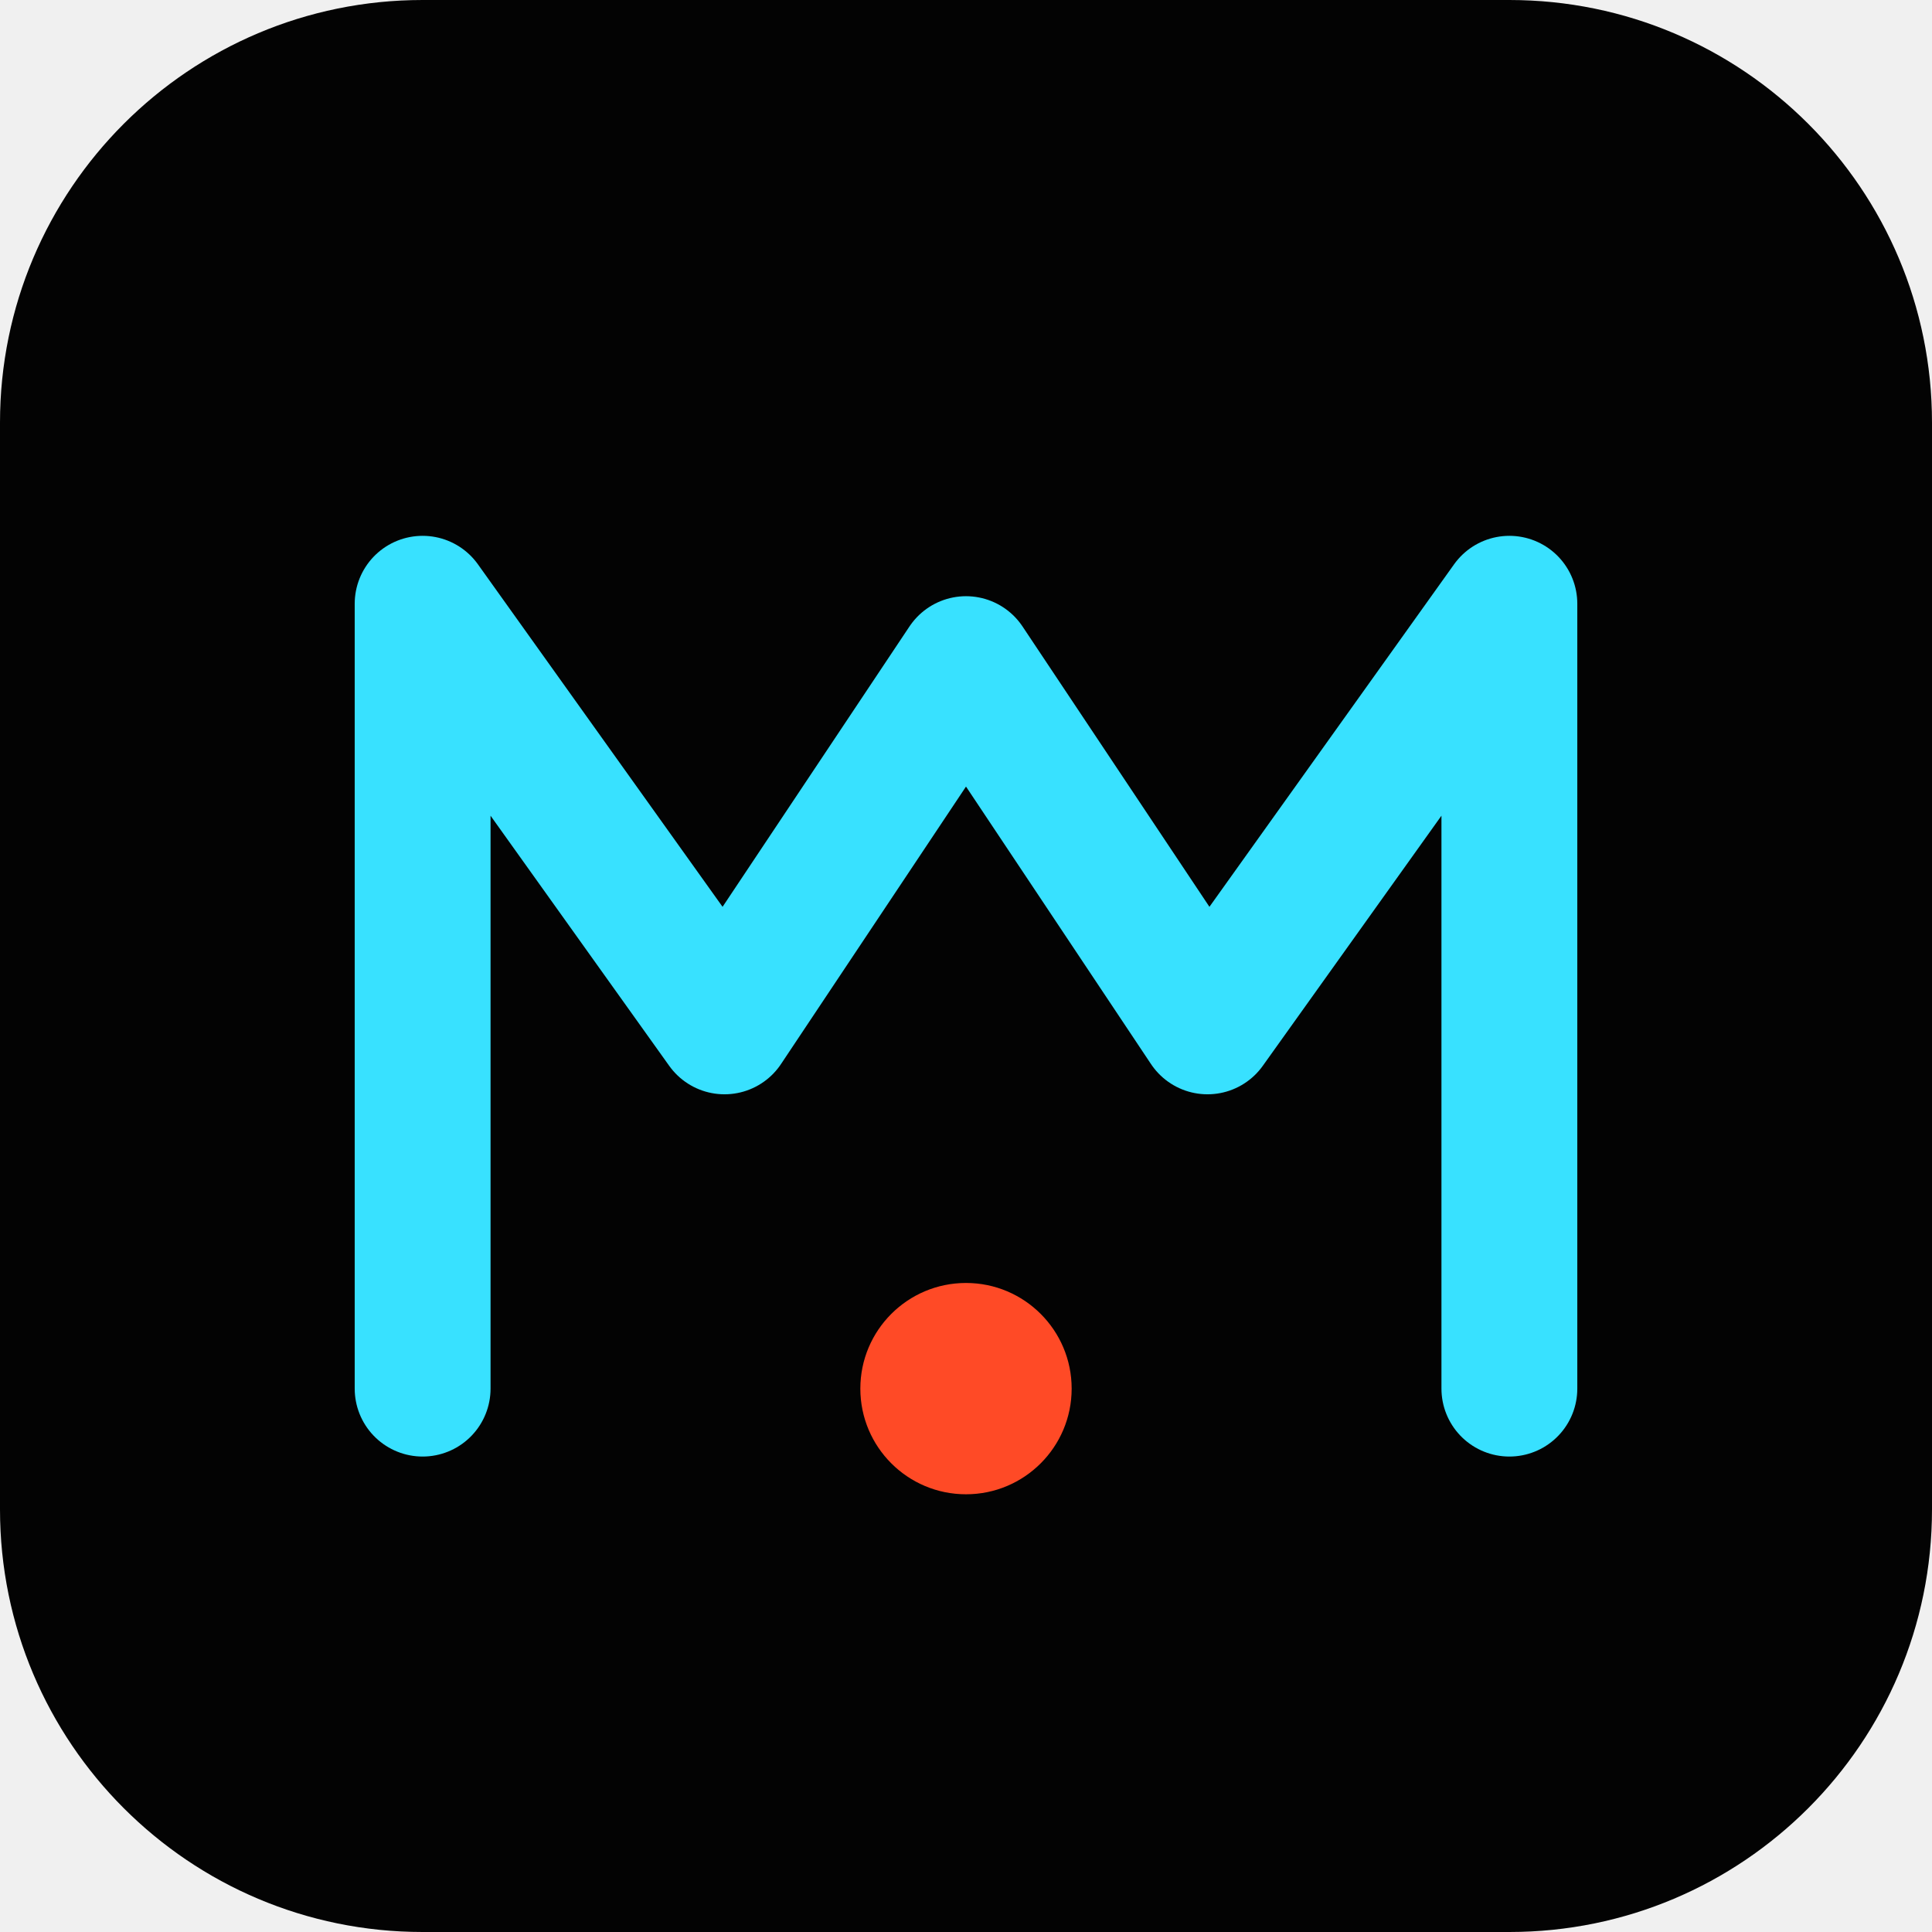
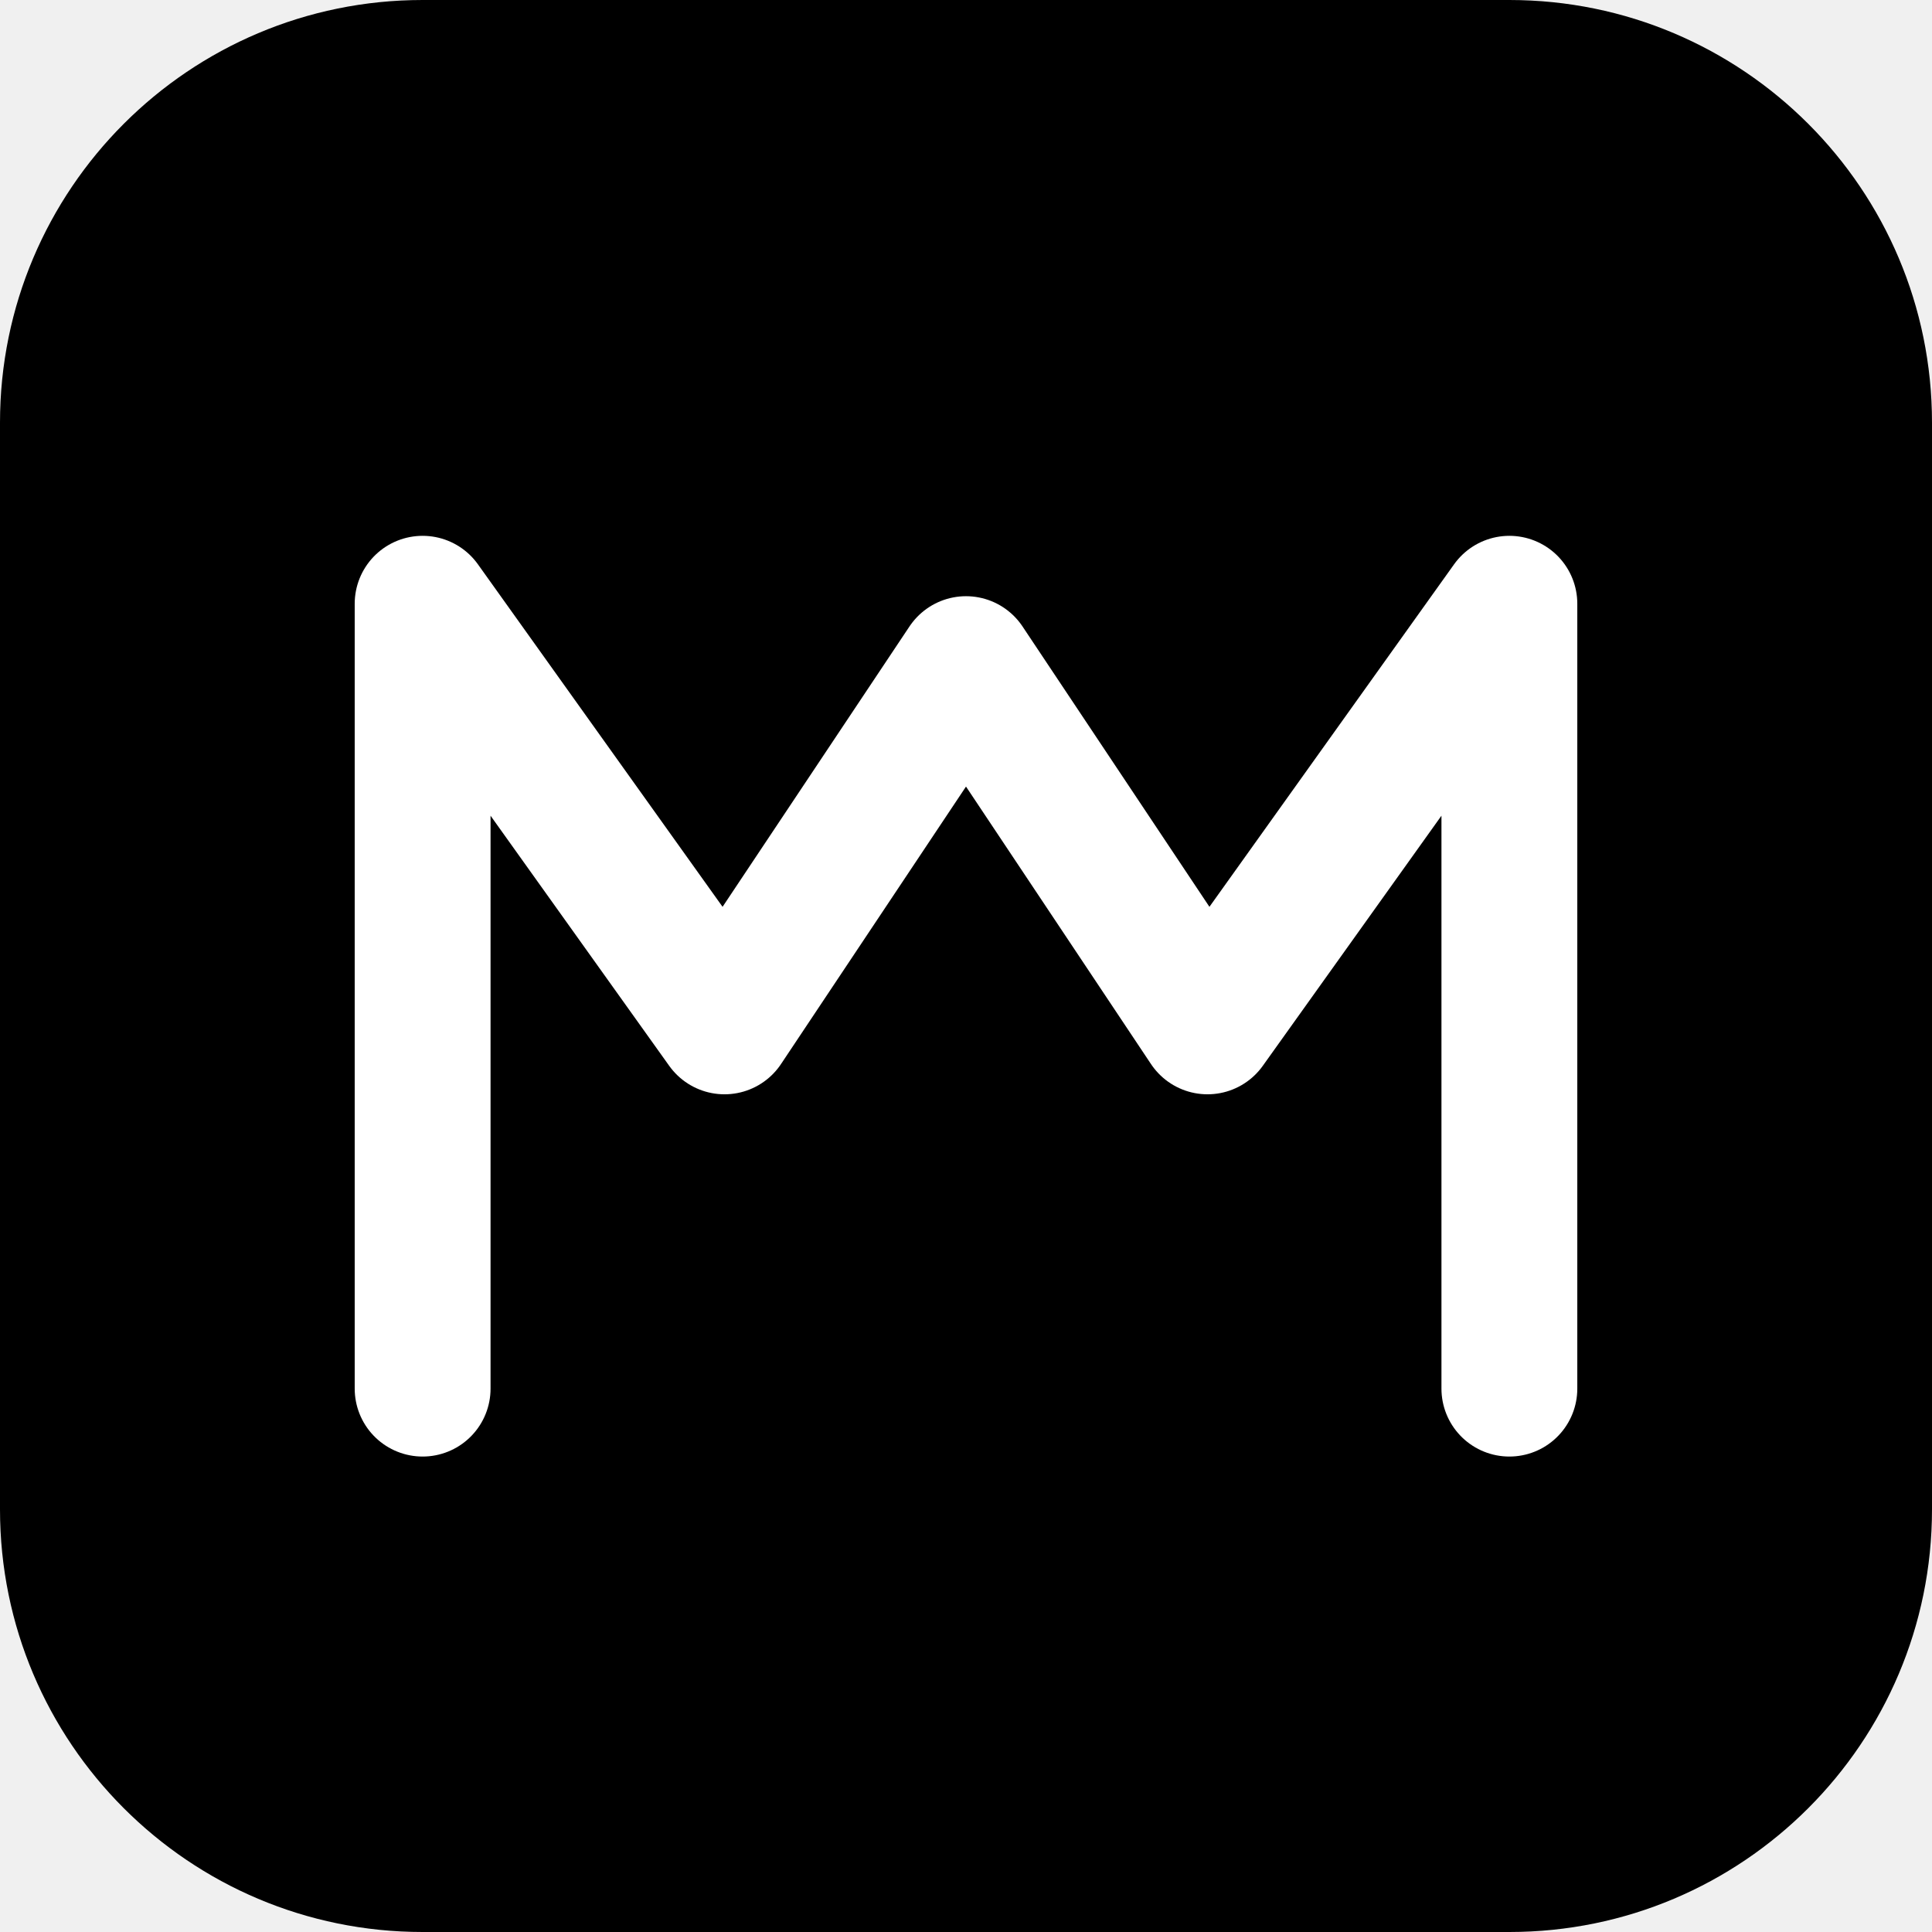
<svg xmlns="http://www.w3.org/2000/svg" viewBox="0 0 64 64">
-   <rect width="64" height="64" rx="14" fill="#030303" />
-   <path d="M14 46 L14 20 L24 34 L32 22 L40 34 L50 20 L50 46" fill="none" stroke="#38e1ff" stroke-width="4.5" stroke-linecap="round" stroke-linejoin="round" />
-   <circle cx="32" cy="46" r="3.5" fill="#ff4a26" />
+   <rect width="64" height="64" rx="14" fill="#000000" />
+   <path d="M14 46 L14 20 L24 34 L32 22 L40 34 L50 20 L50 46" fill="none" stroke="#ffffff" stroke-width="4.5" stroke-linecap="round" stroke-linejoin="round" />
</svg>
